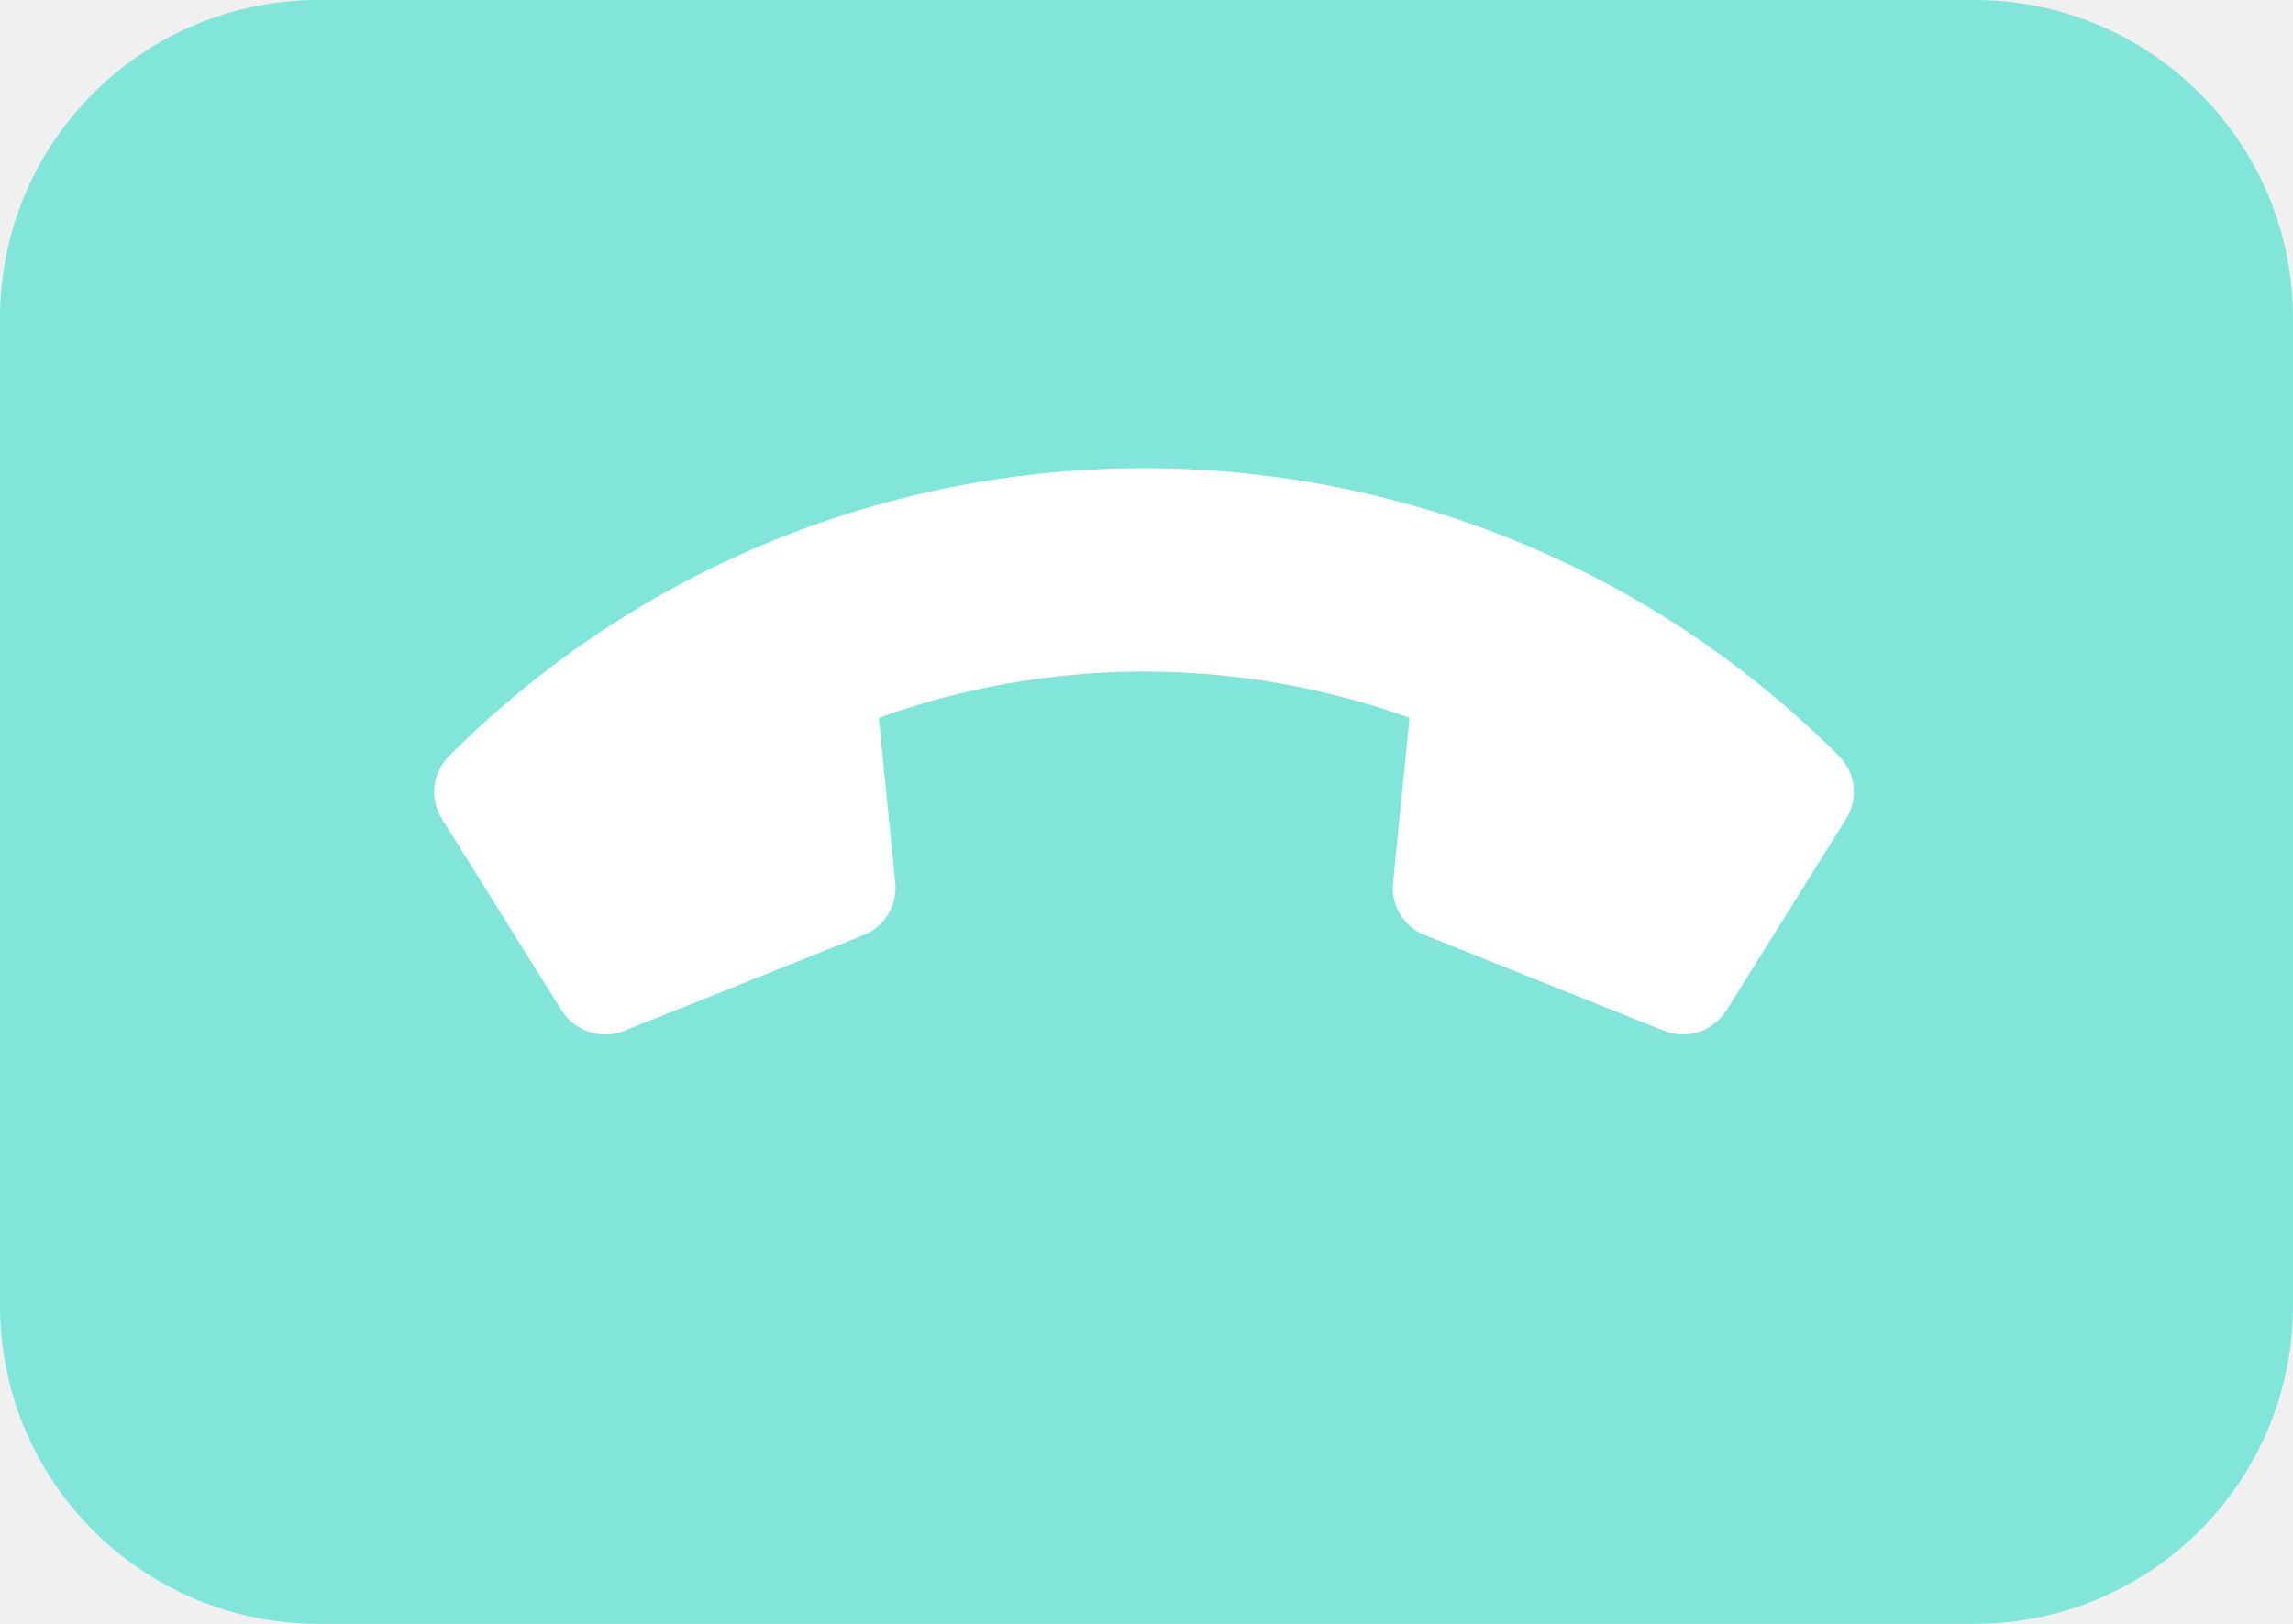
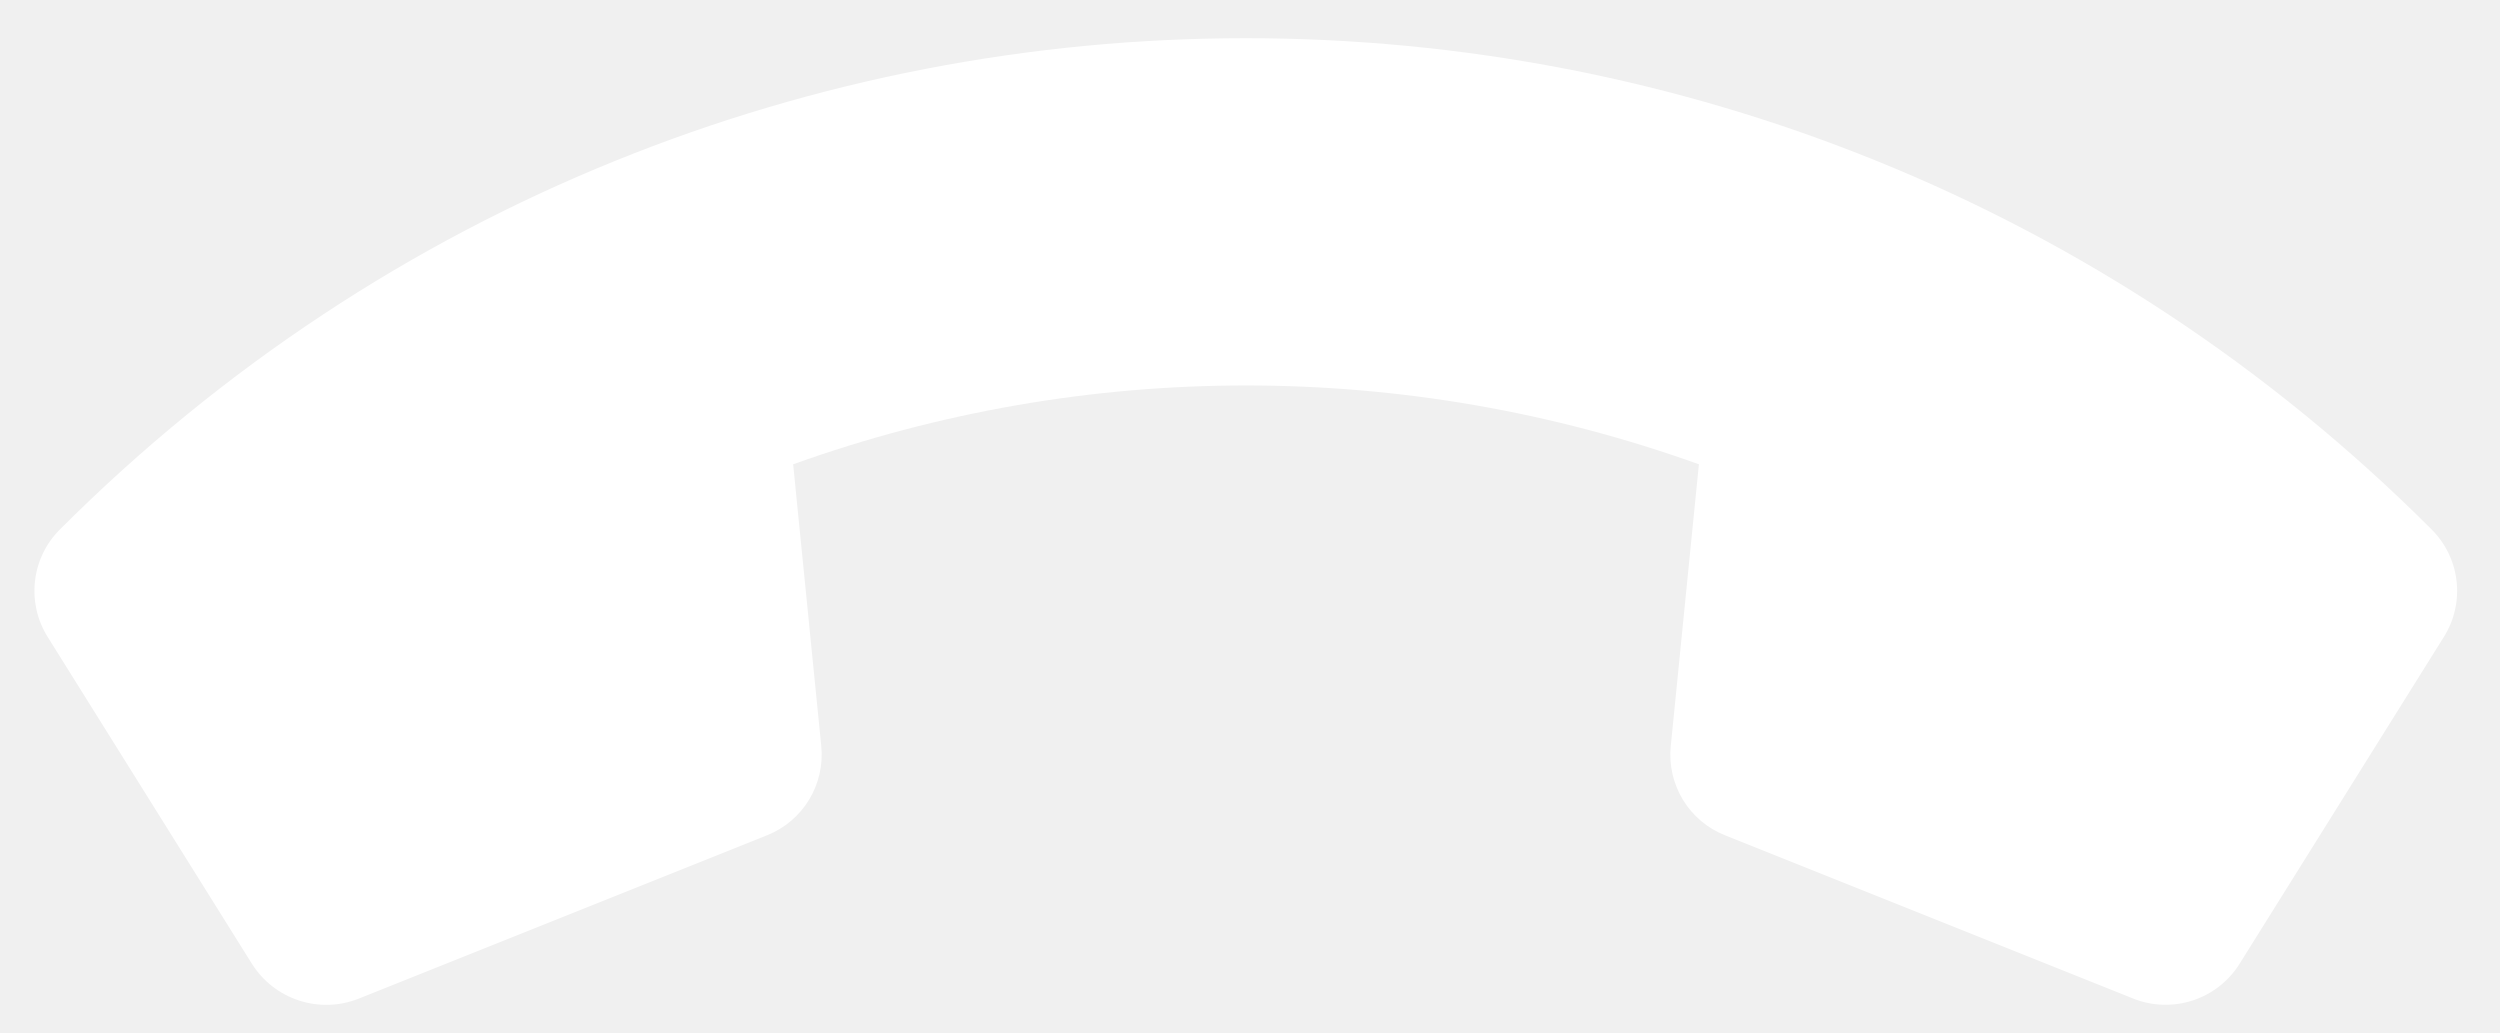
- <svg xmlns="http://www.w3.org/2000/svg" width="72" height="51" viewBox="0 0 72 51" fill="none">
-   <rect width="72" height="51" rx="10" fill="#81E6D9" />
-   <path d="M19.595 32.377L27.119 29.367C27.44 29.238 27.71 29.008 27.889 28.712C28.068 28.416 28.146 28.07 28.111 27.726L27.594 22.543C32.981 20.609 38.873 20.609 44.26 22.543L43.742 27.726C43.707 28.07 43.785 28.416 43.964 28.713C44.143 29.009 44.413 29.239 44.735 29.367L52.259 32.377C52.607 32.514 52.992 32.525 53.348 32.408C53.703 32.291 54.007 32.054 54.206 31.737L57.968 25.718C58.16 25.412 58.242 25.05 58.201 24.691C58.16 24.332 57.998 23.998 57.743 23.743C45.681 11.681 26.145 11.699 14.101 23.743C13.846 23.998 13.684 24.332 13.643 24.691C13.602 25.05 13.684 25.412 13.876 25.718L17.638 31.738C17.839 32.055 18.144 32.293 18.501 32.409C18.858 32.526 19.245 32.515 19.595 32.377Z" fill="white" />
+ <svg xmlns="http://www.w3.org/2000/svg" width="46" height="19" viewBox="0 0 46 19" fill="none">
+   <path d="M6.595 18.377L14.119 15.367C14.44 15.238 14.71 15.008 14.889 14.712C15.068 14.416 15.146 14.07 15.111 13.726L14.594 8.543C19.981 6.609 25.873 6.609 31.26 8.543L30.742 13.726C30.707 14.07 30.785 14.416 30.964 14.713C31.143 15.009 31.413 15.239 31.735 15.367L39.259 18.377C39.607 18.514 39.992 18.524 40.348 18.408C40.703 18.291 41.007 18.054 41.206 17.737L44.968 11.718C45.16 11.412 45.242 11.05 45.201 10.691C45.16 10.332 44.998 9.998 44.743 9.743C32.681 -2.32 13.145 -2.301 1.101 9.743C0.846 9.998 0.684 10.332 0.644 10.691C0.603 11.05 0.684 11.412 0.876 11.718L4.638 17.738C4.839 18.055 5.144 18.293 5.501 18.409C5.858 18.526 6.245 18.515 6.595 18.377Z" fill="white" />
</svg>
